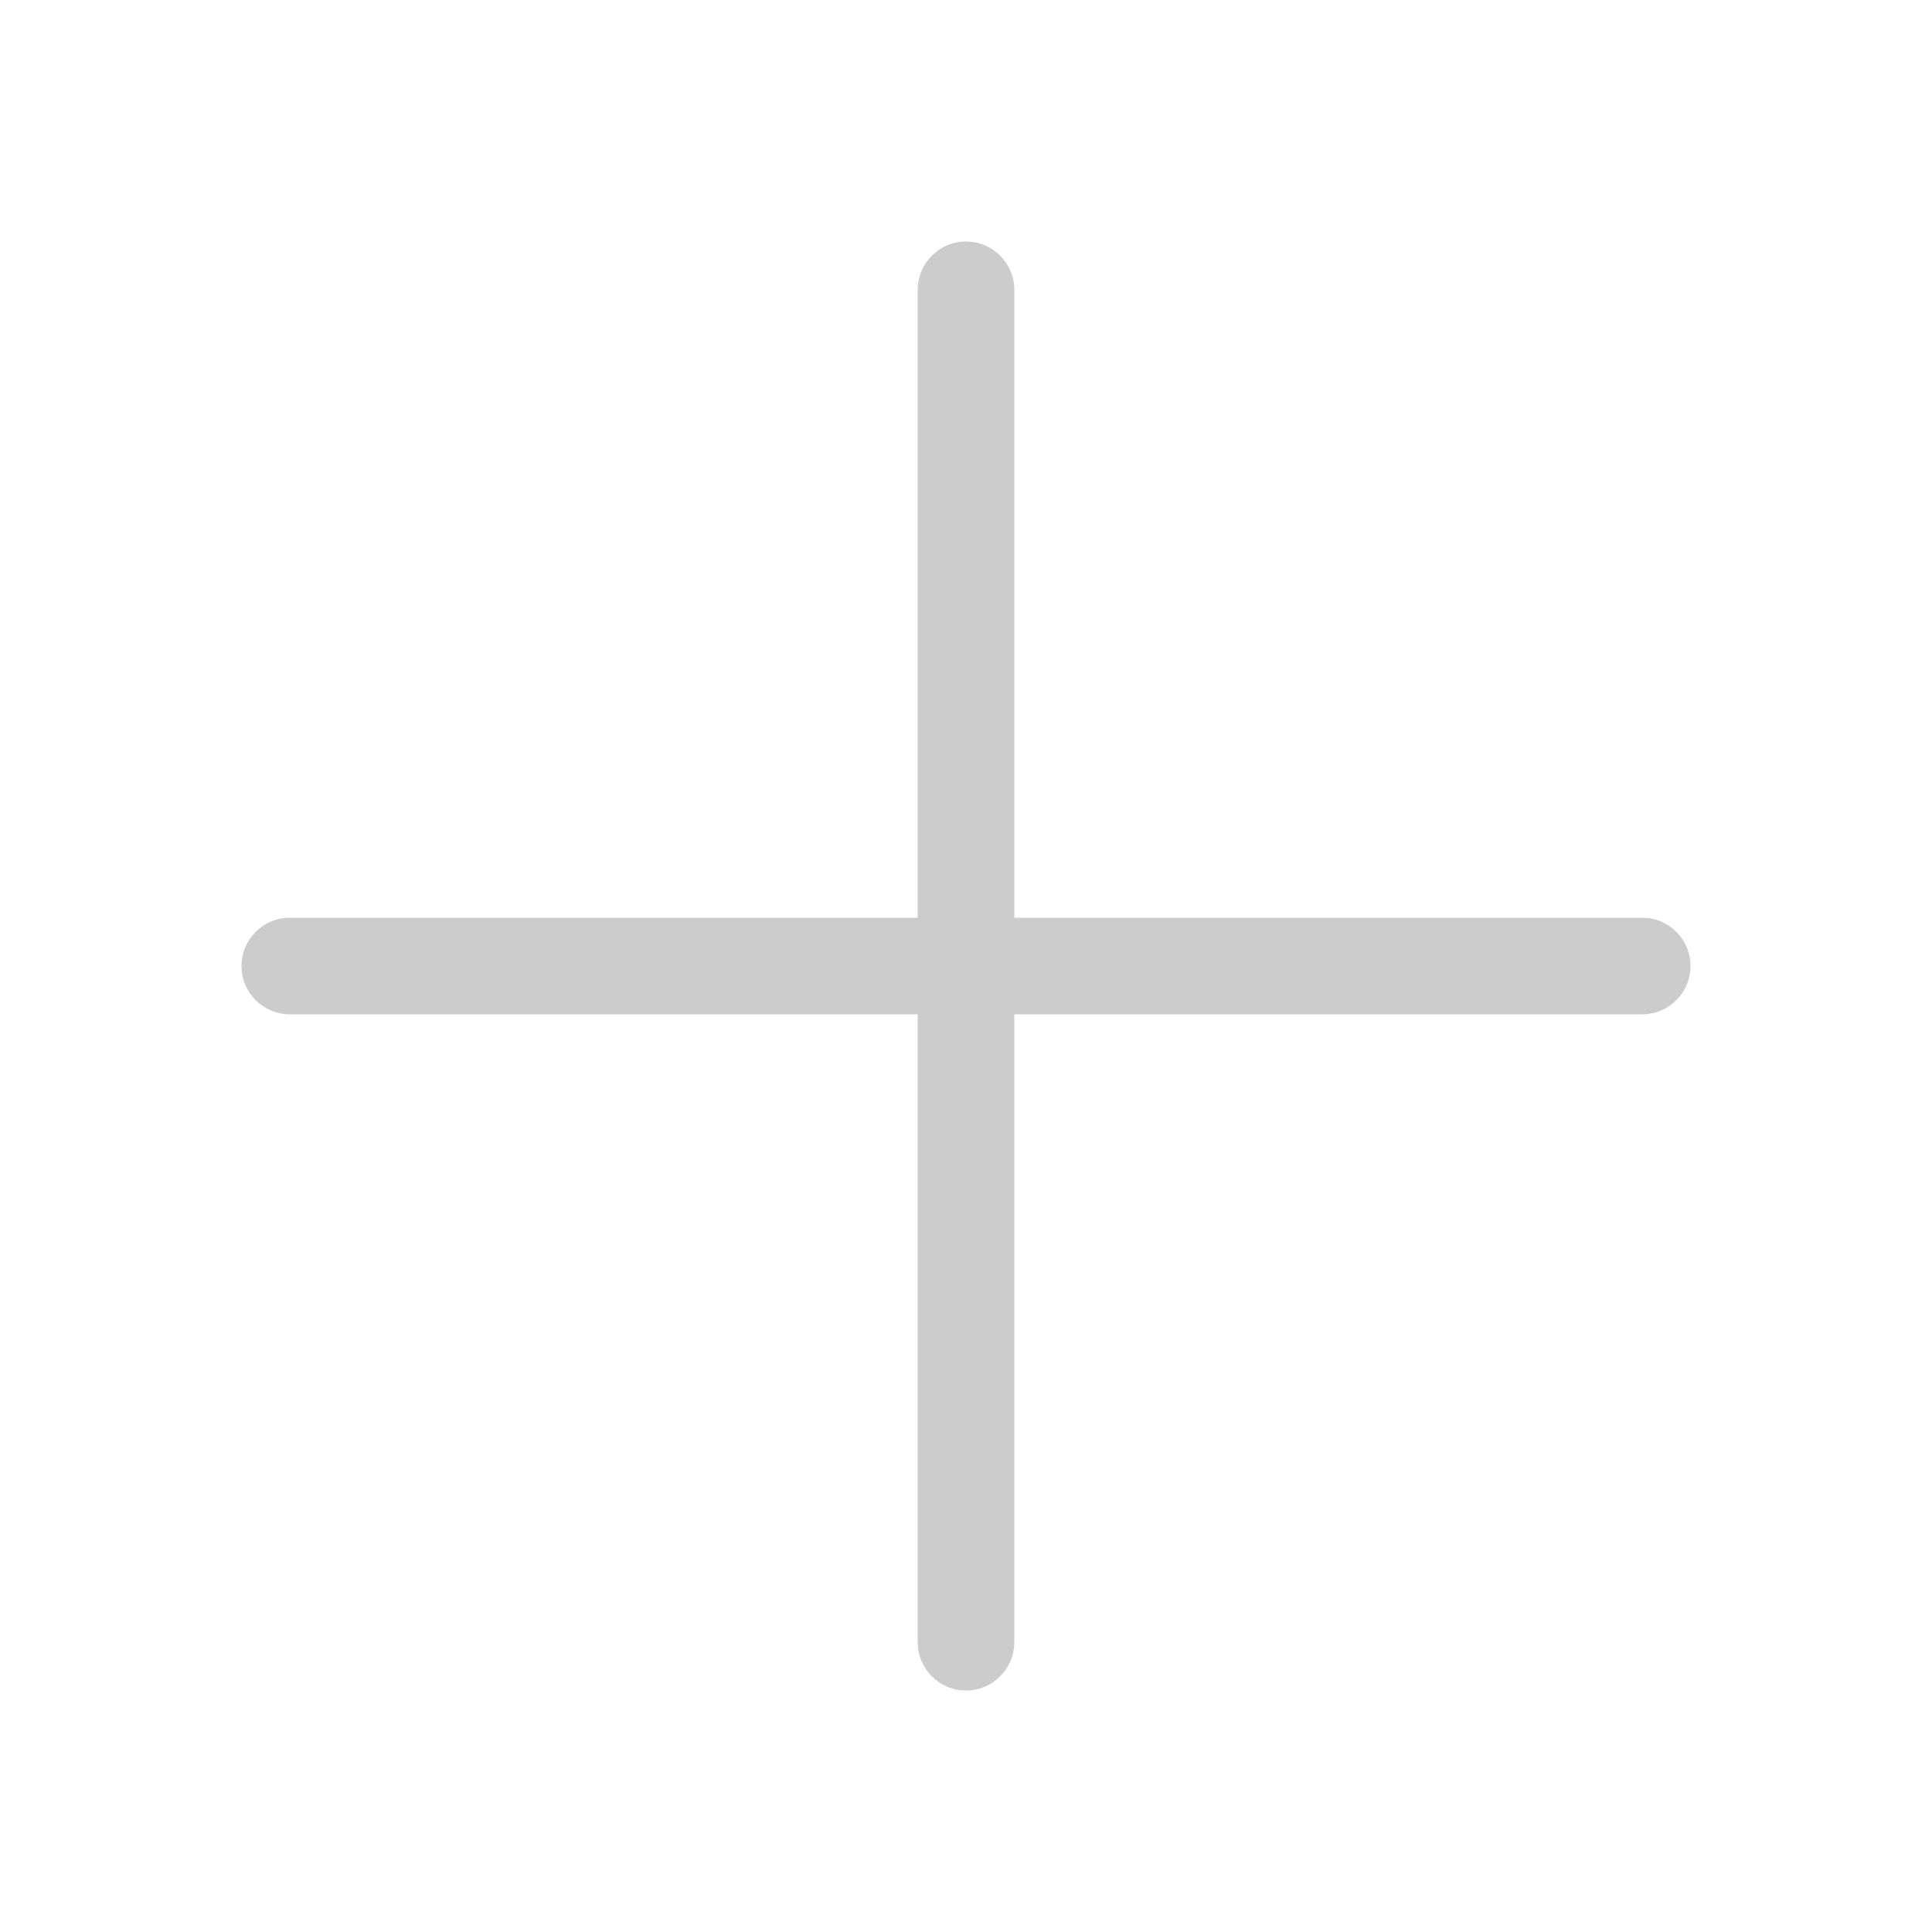
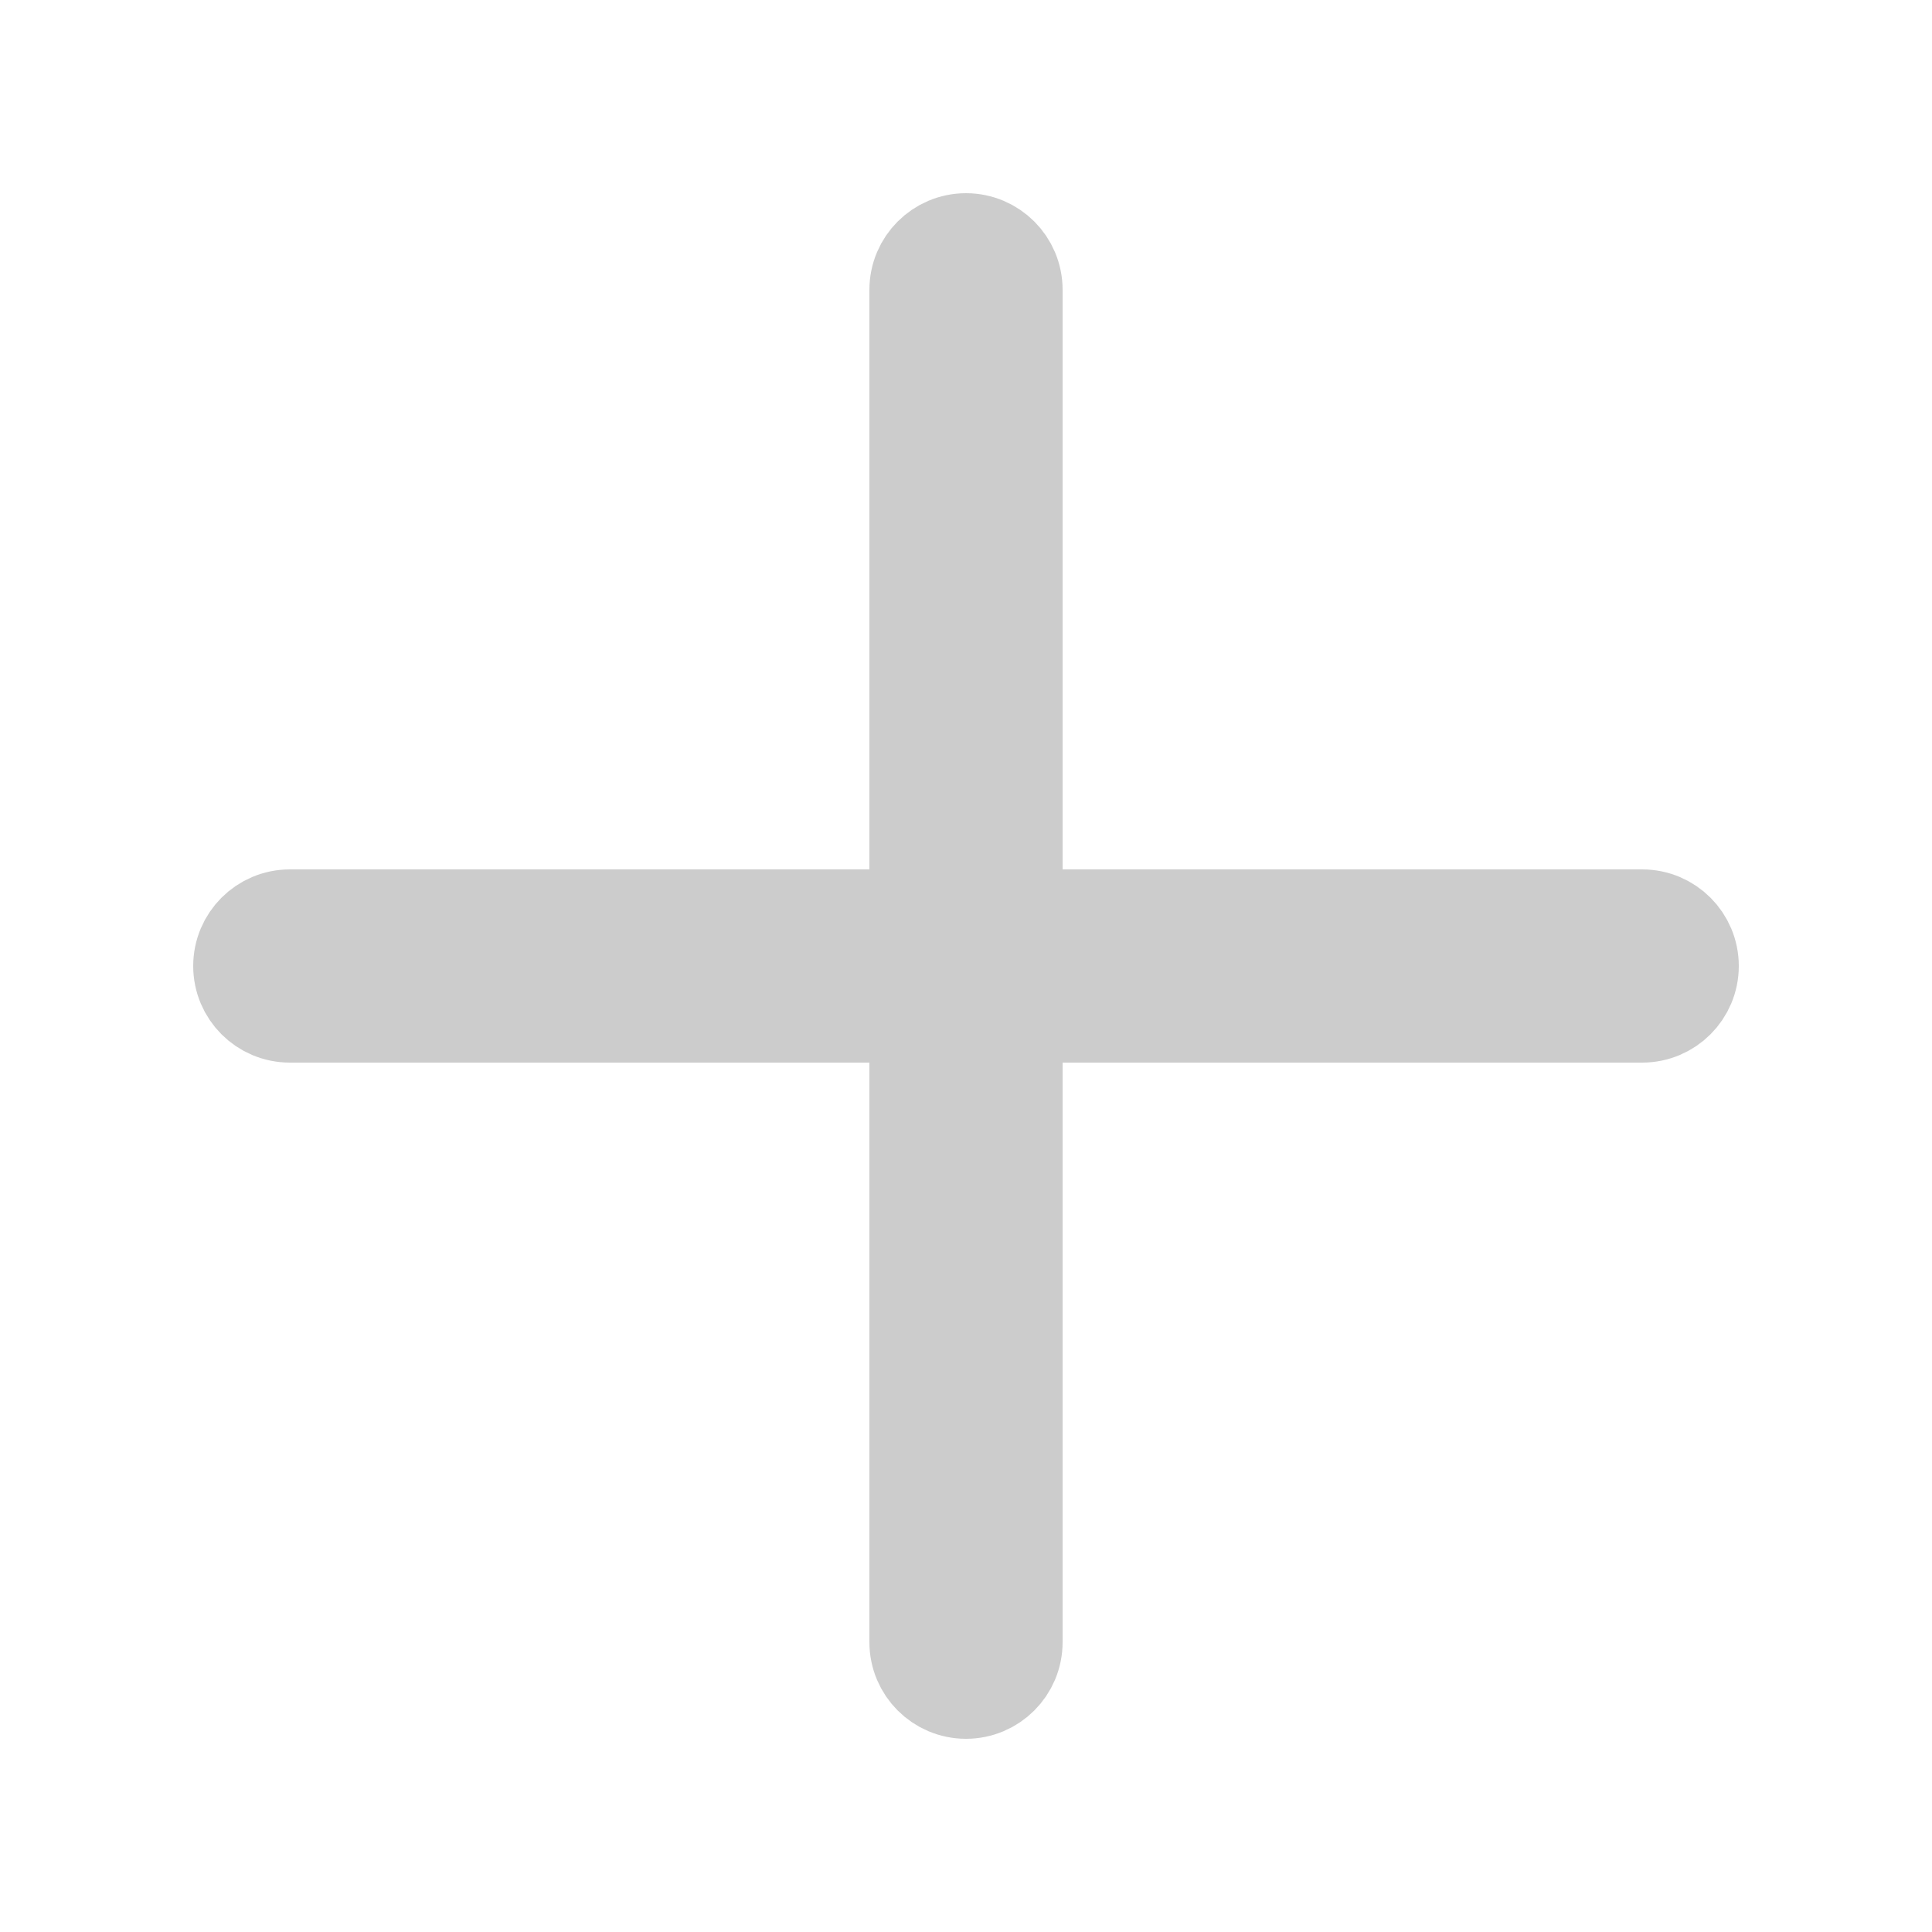
<svg xmlns="http://www.w3.org/2000/svg" width="20" height="20" viewBox="0 0 20 20" fill="none">
-   <path d="M10 2.5C10.276 2.5 10.5 2.724 10.5 3V9.5H17C17.276 9.5 17.5 9.724 17.5 10C17.5 10.276 17.276 10.5 17 10.5H10.5V17C10.5 17.276 10.276 17.5 10 17.5C9.724 17.5 9.5 17.276 9.5 17V10.5H3C2.724 10.5 2.5 10.276 2.5 10C2.5 9.724 2.724 9.5 3 9.5H9.5V3C9.5 2.724 9.724 2.5 10 2.5Z" fill="#cccccc" />
+   <path d="M10 2.5C10.276 2.5 10.5 2.724 10.5 3V9.5H17C17.276 9.5 17.5 9.724 17.5 10C17.5 10.276 17.276 10.5 17 10.5H10.5V17C10.5 17.276 10.276 17.5 10 17.5C9.724 17.5 9.5 17.276 9.5 17V10.5H3C2.724 10.5 2.5 10.276 2.5 10C2.5 9.724 2.724 9.5 3 9.5H9.5V3C9.5 2.724 9.724 2.5 10 2.5Z" fill="#cccccc" stroke="#cccccc" stroke-width="1" stroke-linejoin="round" />
</svg>
